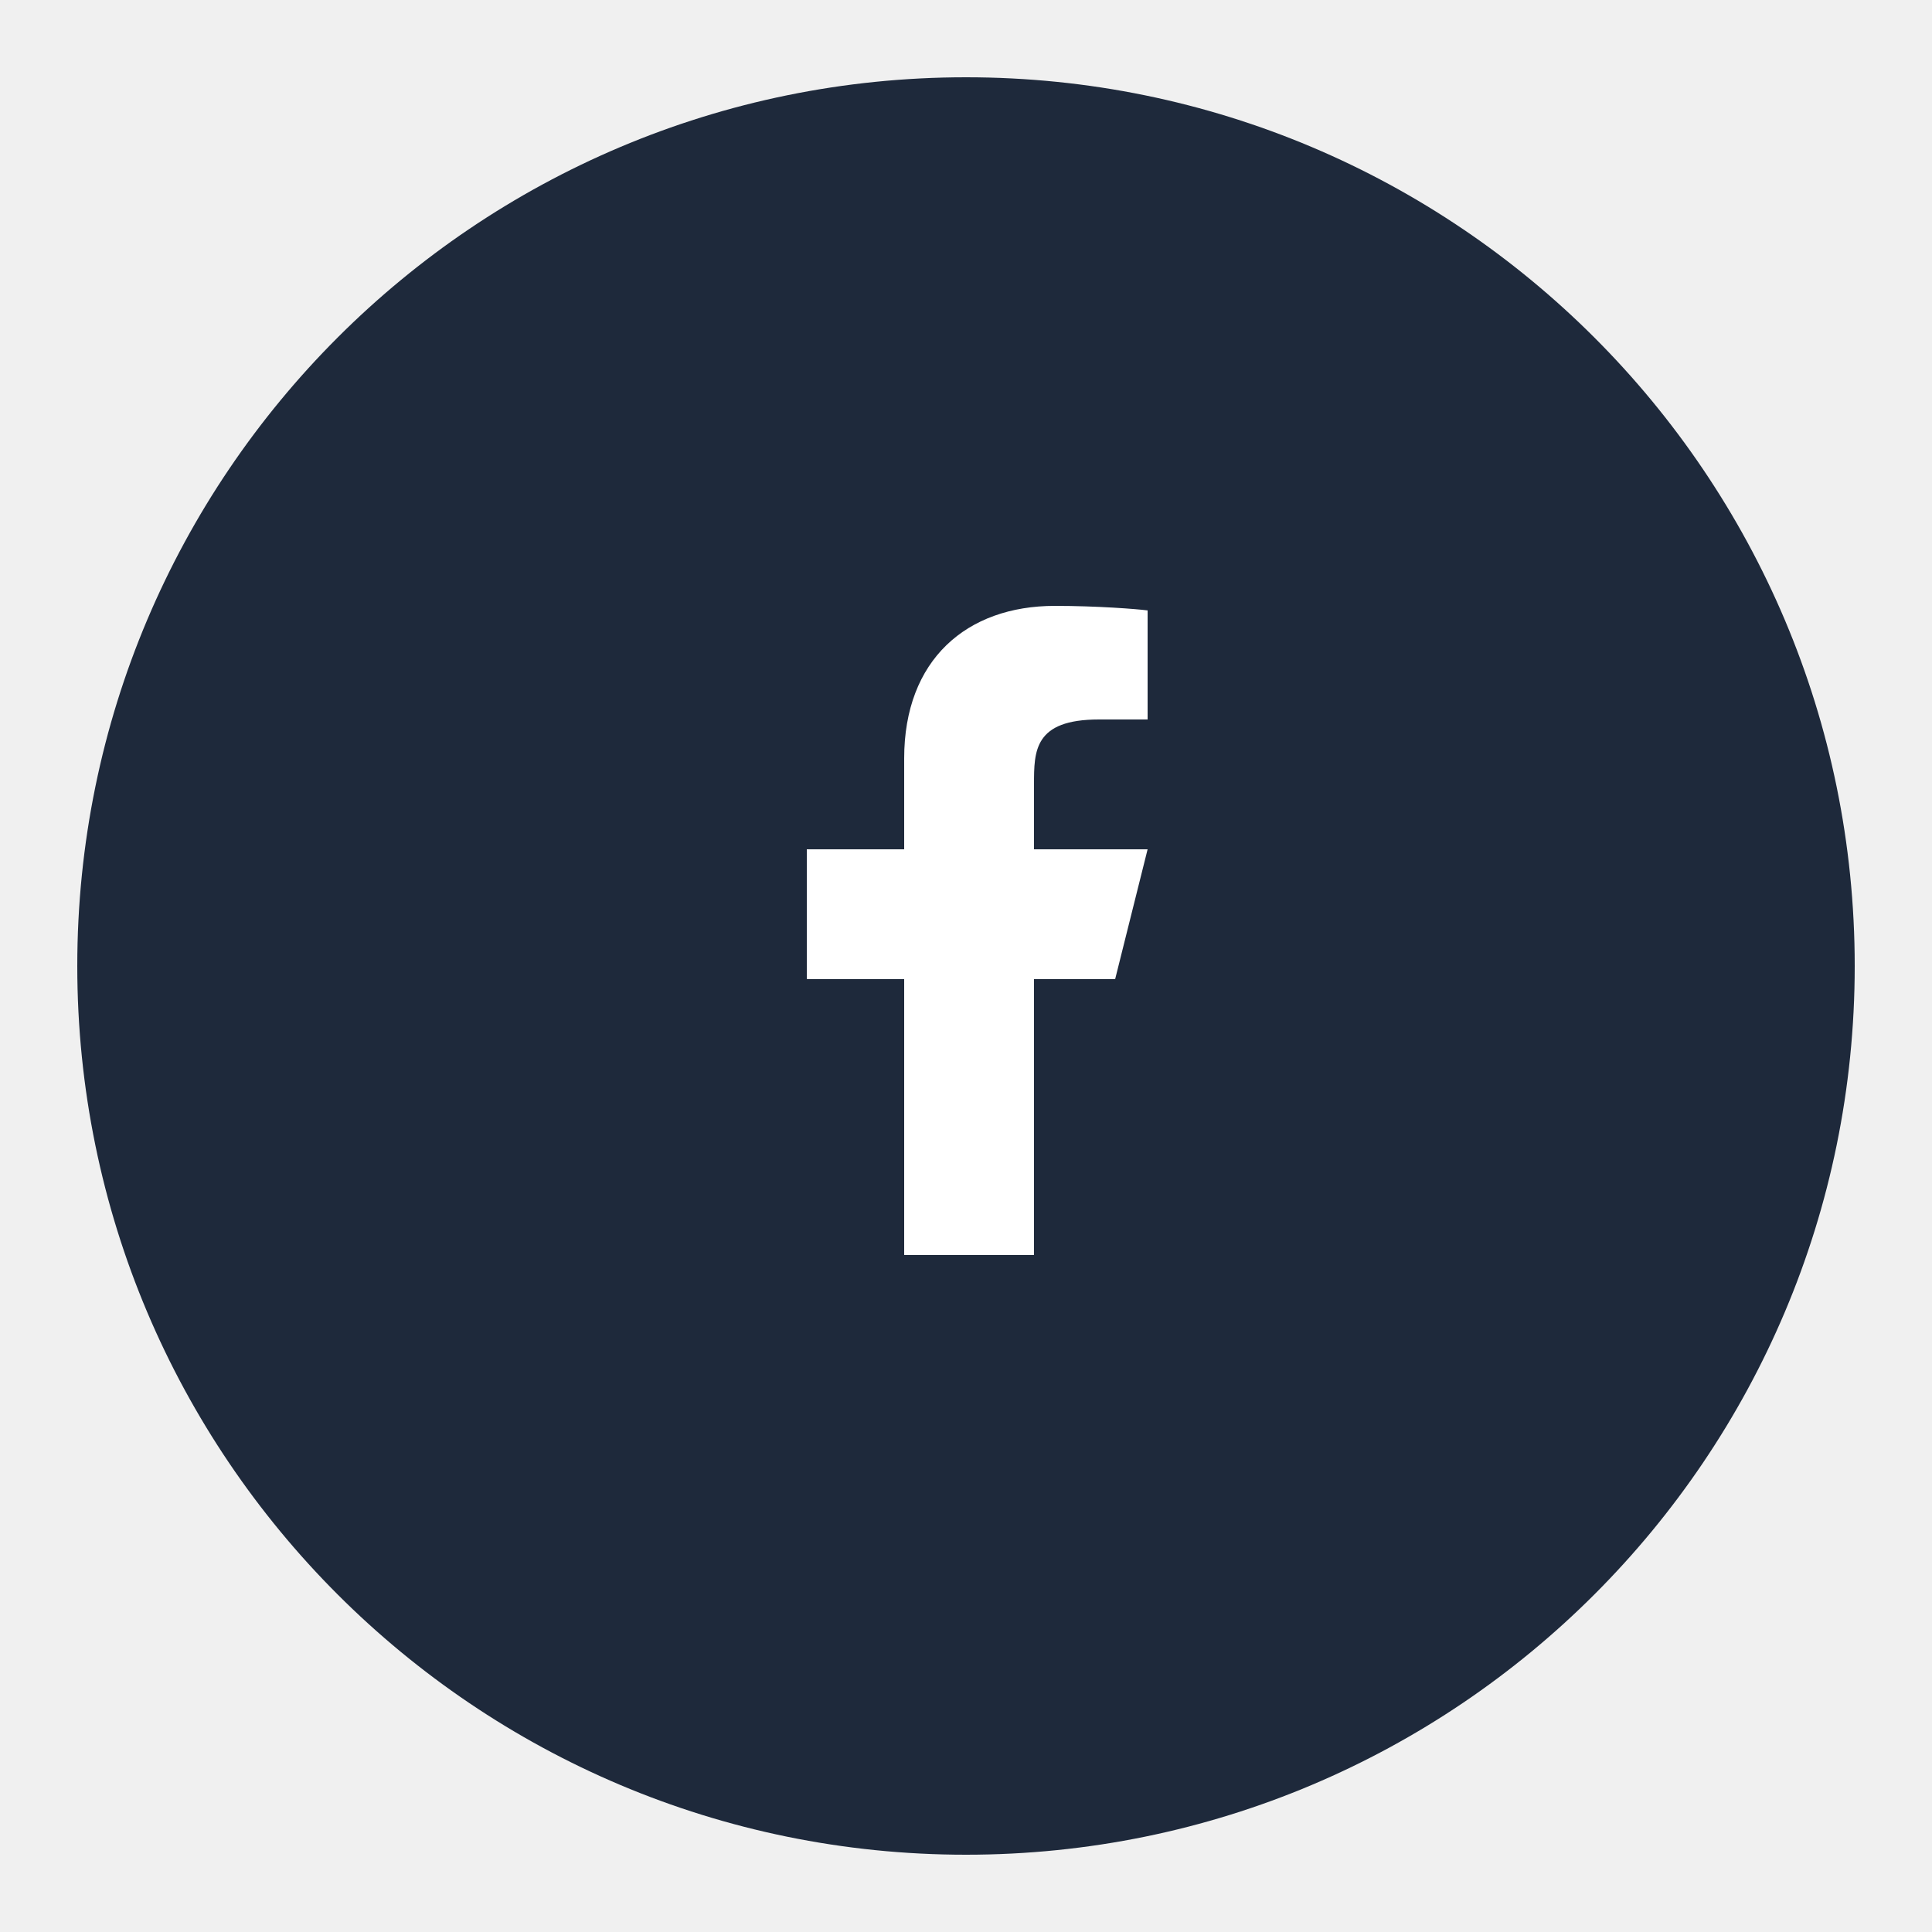
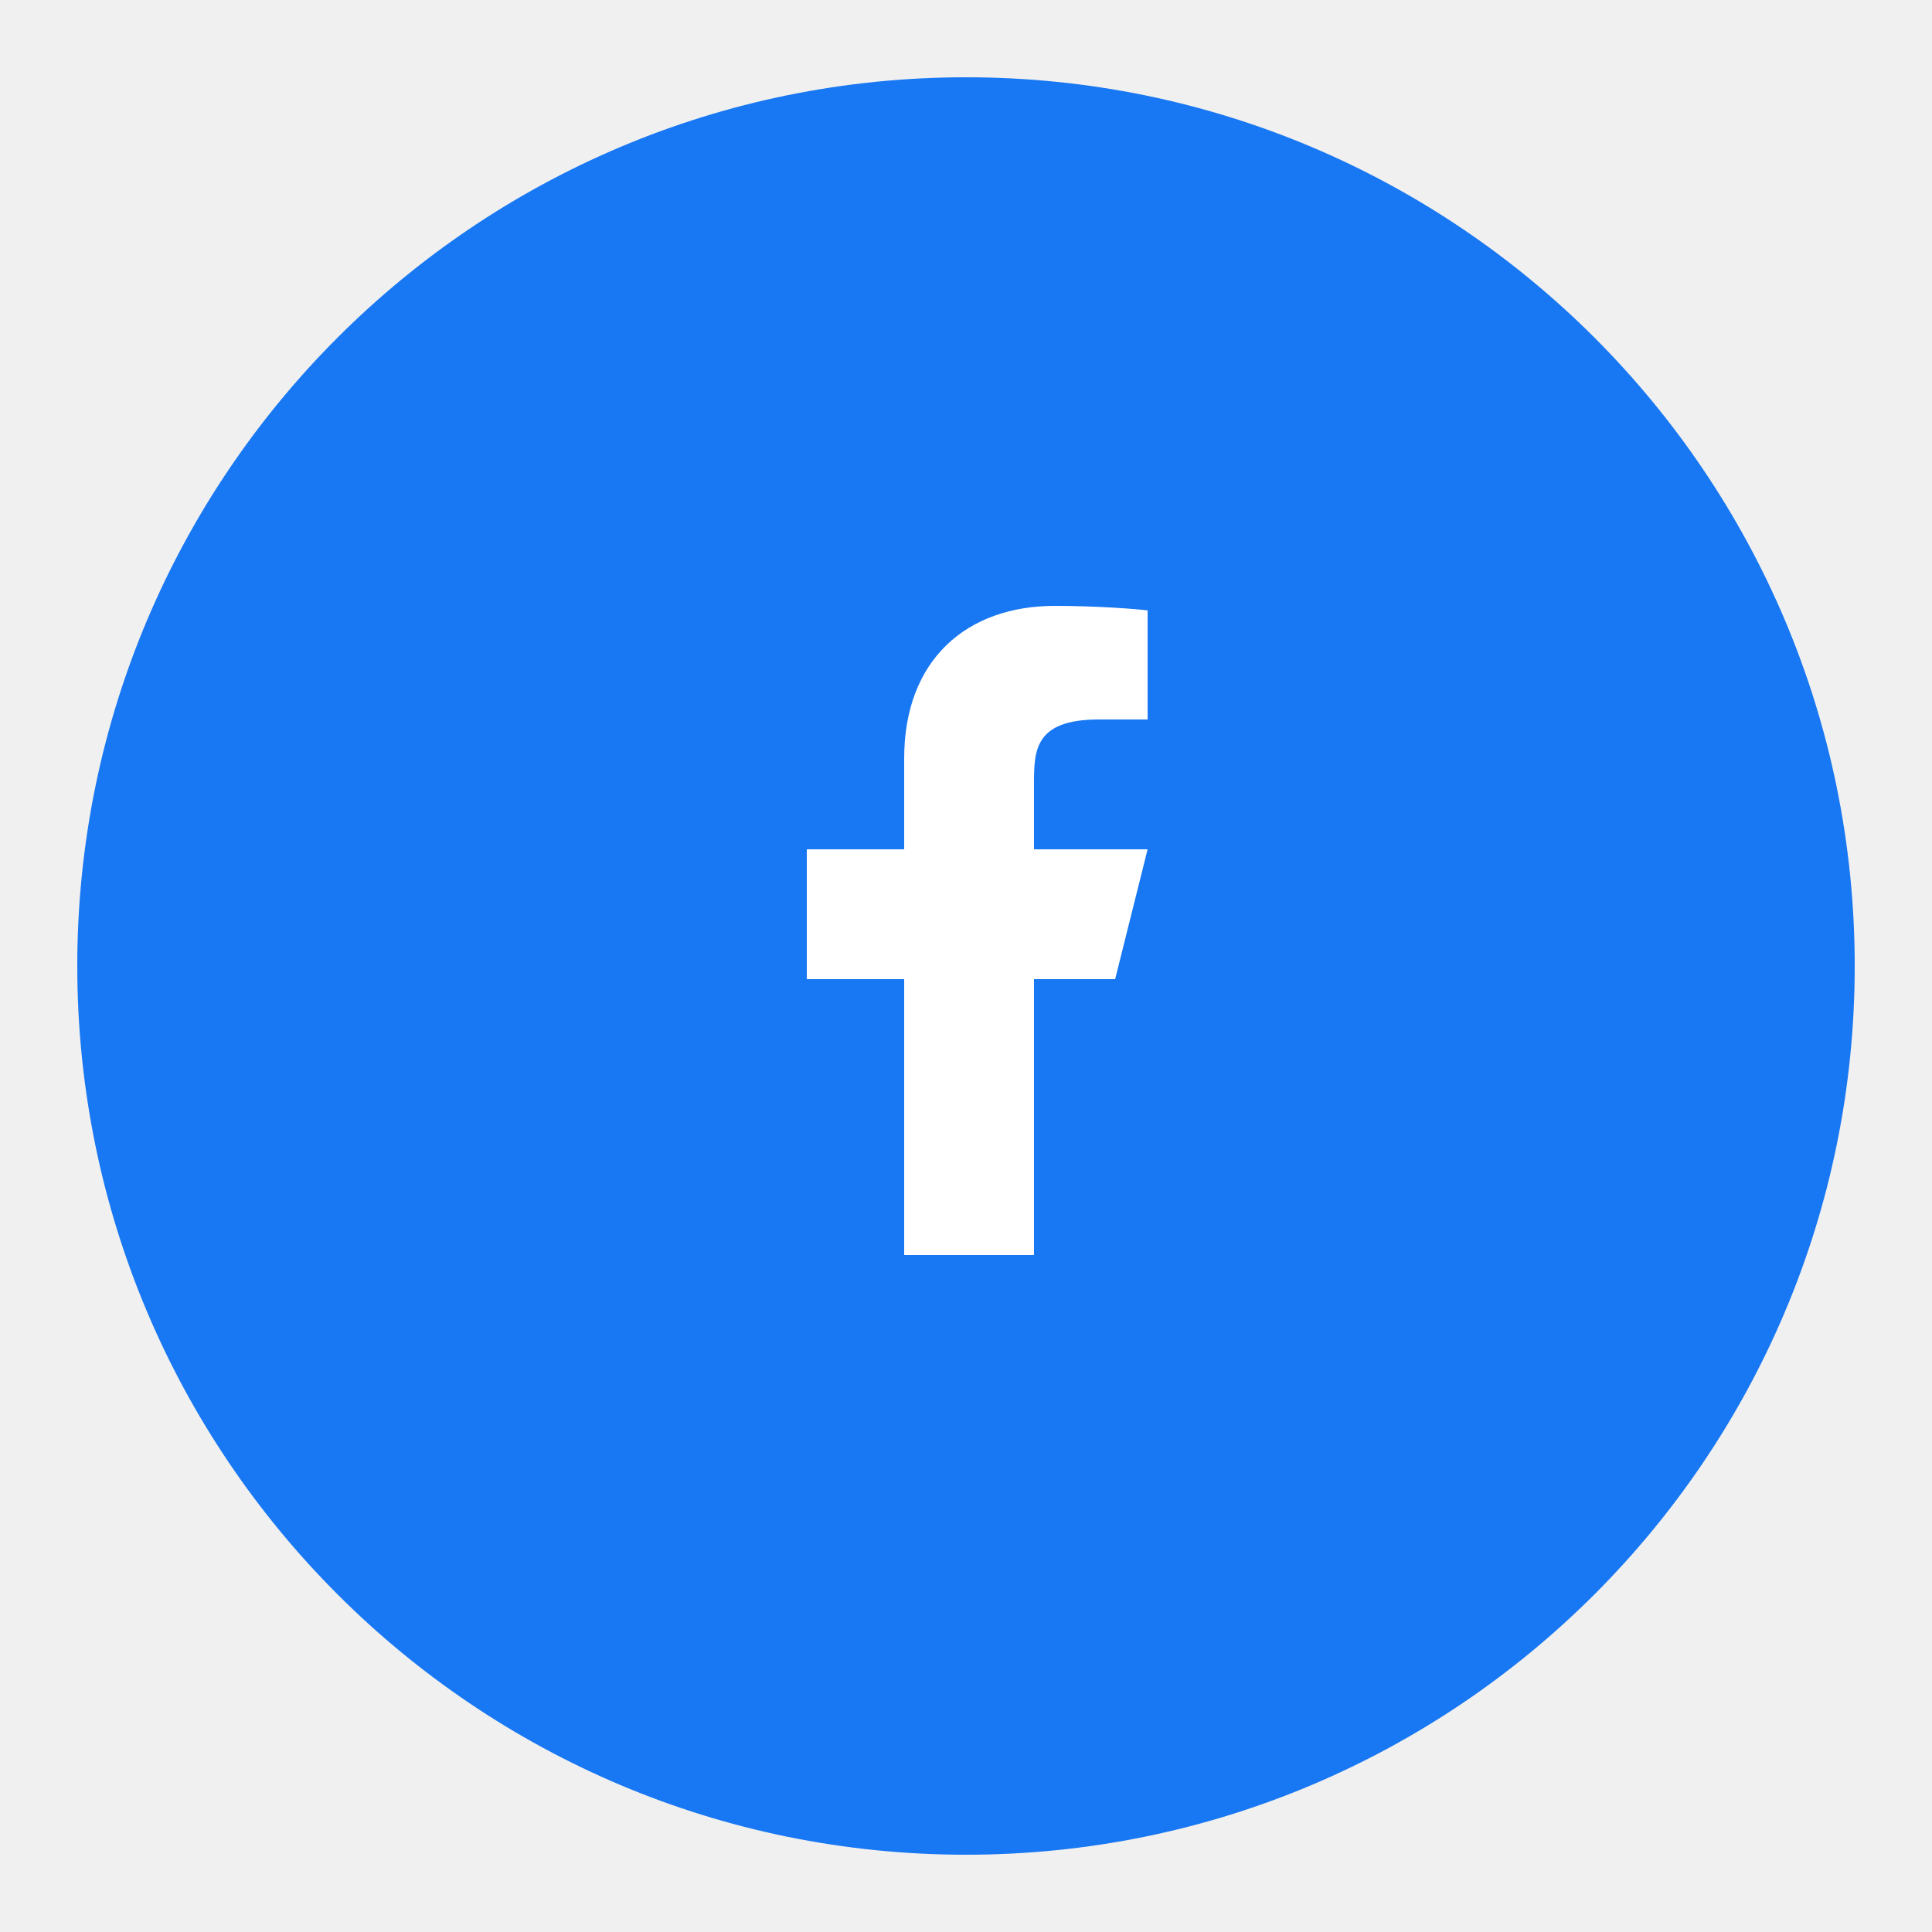
<svg xmlns="http://www.w3.org/2000/svg" viewBox="0 0 100 100" width="100" height="100">
-   <circle cx="50" cy="50" r="46" fill="#1e293b" />
+   <circle cx="50" cy="50" r="46" fill="#1877F2" />
  <g transform="translate(30, 28) scale(1.68)" fill="#ffffff">
    <path d="M14 13.5h2.5l1-4H14v-2c0-1.03 0-2 2-2h1.5V2.14c-.326-.043-1.557-.14-2.857-.14C11.928 2 10 3.657 10 6.7v2.8H7v4h3V22h4z" />
  </g>
</svg>
